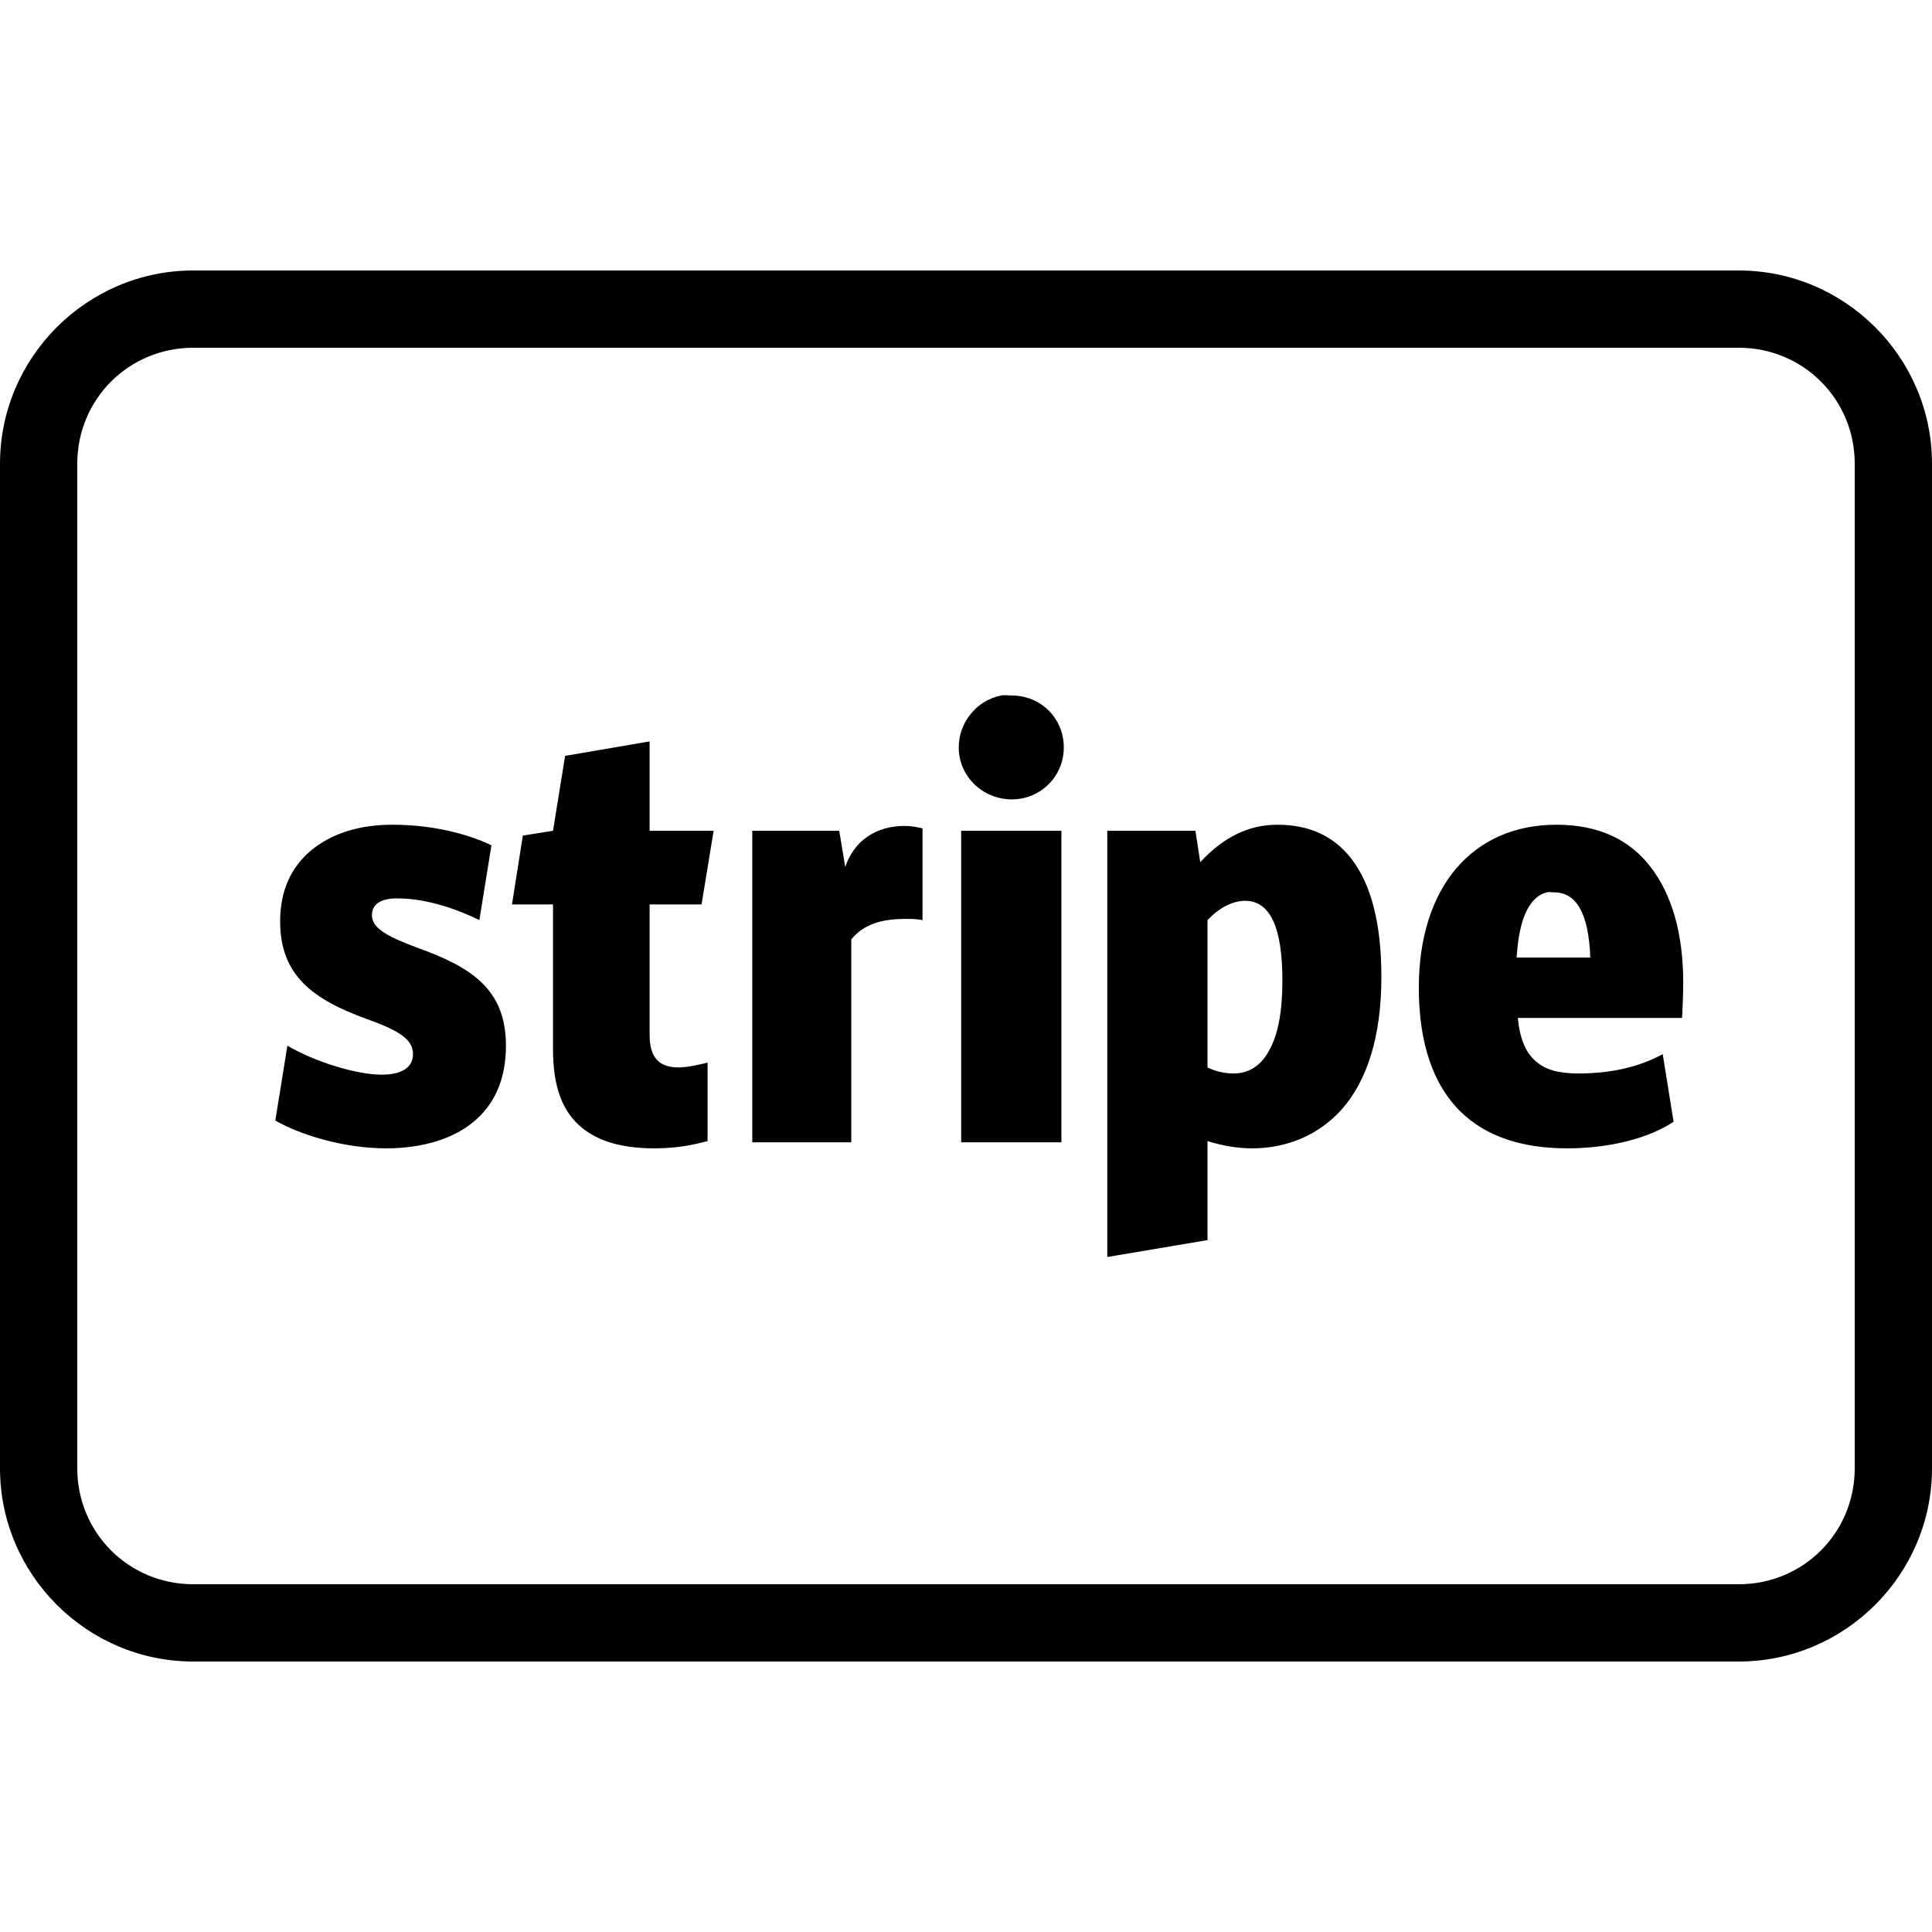
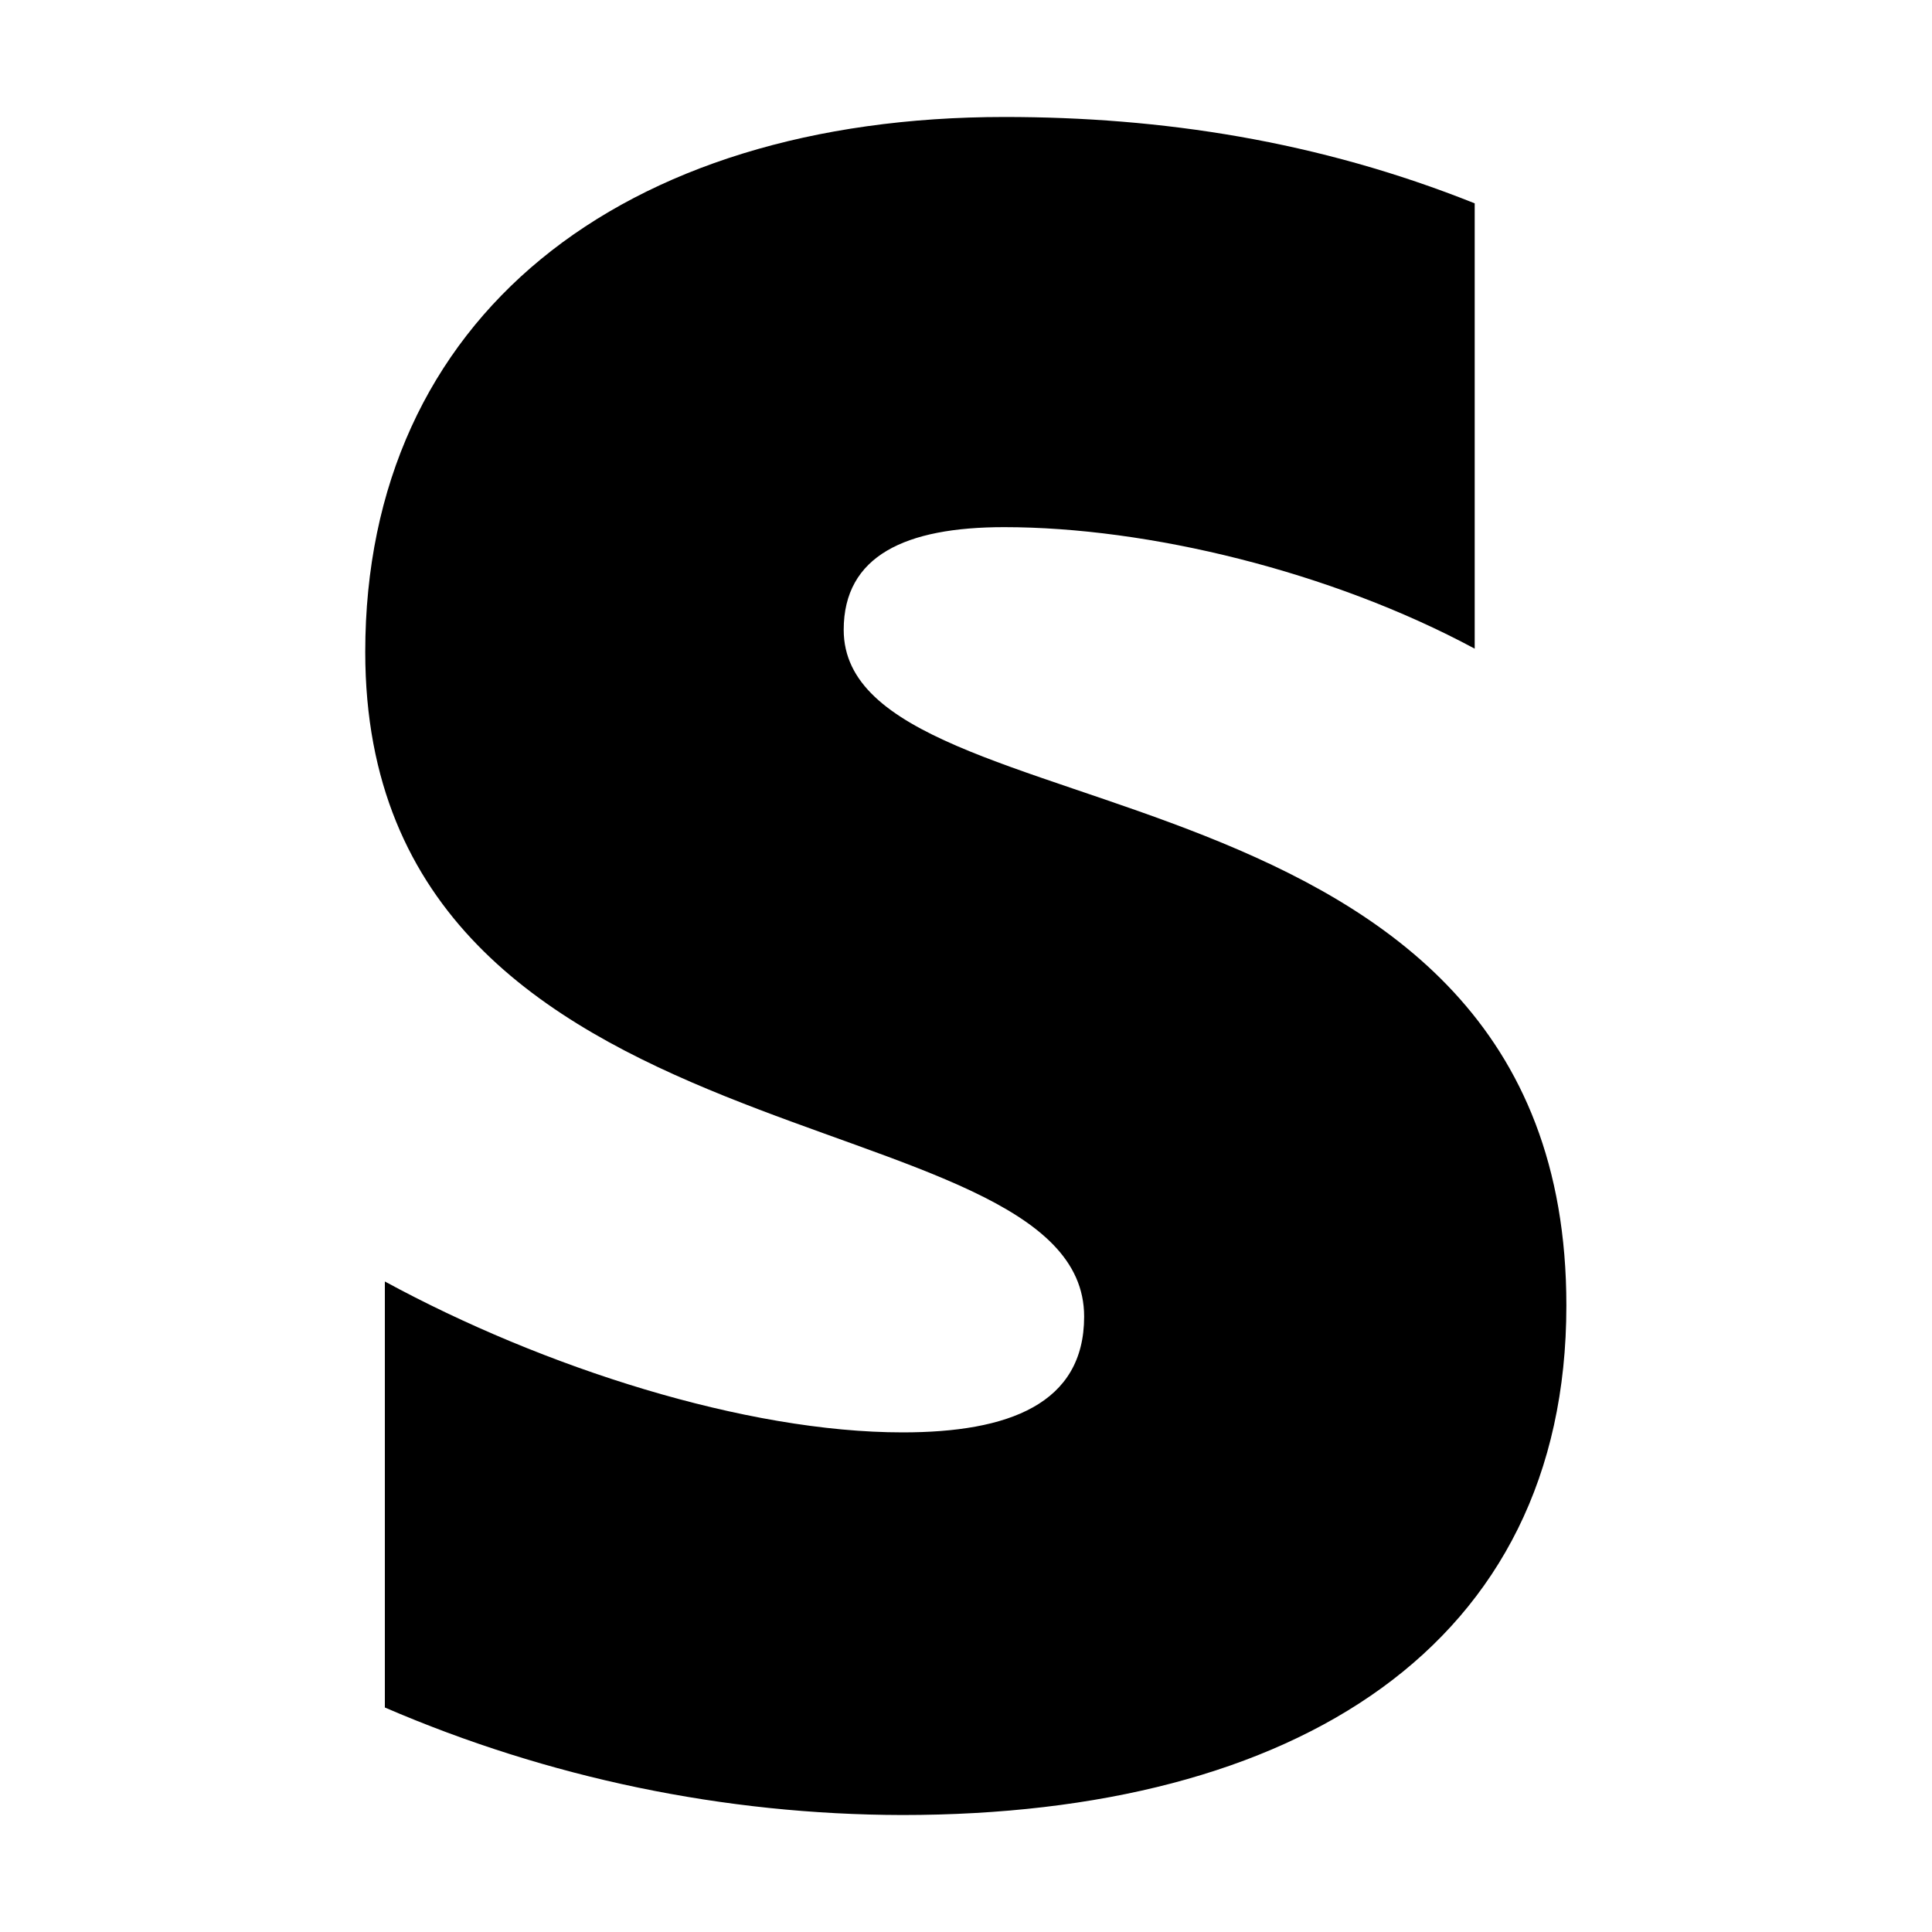
- <svg xmlns="http://www.w3.org/2000/svg" fill="#000000" viewBox="0 0 50 50" width="50px" height="50px">
-   <path d="M 5 7 C 2.25 7 0 9.25 0 12 L 0 38 C 0 40.75 2.25 43 5 43 L 45 43 C 47.75 43 50 40.75 50 38 L 50 12 C 50 9.25 47.75 7 45 7 Z M 5 9 L 45 9 C 46.668 9 48 10.332 48 12 L 48 38 C 48 39.668 46.668 41 45 41 L 5 41 C 3.332 41 2 39.668 2 38 L 2 12 C 2 10.332 3.332 9 5 9 Z M 25.906 18 C 25.285 18.125 24.812 18.684 24.812 19.344 C 24.812 20.09 25.43 20.688 26.188 20.688 C 26.934 20.688 27.531 20.09 27.531 19.344 C 27.531 18.586 26.934 18 26.188 18 C 26.094 18 25.996 17.98 25.906 18 Z M 16.812 19.188 L 14.625 19.562 L 14.312 21.5 L 13.531 21.625 L 13.25 23.406 L 14.312 23.406 L 14.312 27.156 C 14.312 28.129 14.555 28.773 15.062 29.188 C 15.488 29.531 16.078 29.719 16.938 29.719 C 17.602 29.719 18.031 29.602 18.312 29.531 L 18.312 27.5 C 18.156 27.539 17.801 27.625 17.562 27.625 C 17.055 27.625 16.812 27.371 16.812 26.781 L 16.812 23.406 L 18.156 23.406 L 18.469 21.5 L 16.812 21.5 Z M 10.156 21.344 C 9.285 21.344 8.582 21.574 8.062 22 C 7.523 22.445 7.25 23.066 7.25 23.844 C 7.25 25.25 8.102 25.867 9.5 26.375 C 10.402 26.695 10.688 26.93 10.688 27.281 C 10.688 27.625 10.402 27.812 9.875 27.812 C 9.223 27.812 8.141 27.477 7.438 27.062 L 7.125 29 C 7.727 29.344 8.84 29.719 10 29.719 C 10.922 29.719 11.703 29.477 12.219 29.062 C 12.797 28.605 13.094 27.93 13.094 27.062 C 13.094 25.625 12.23 25.039 10.812 24.531 C 10.055 24.25 9.625 24.031 9.625 23.688 C 9.625 23.398 9.855 23.25 10.281 23.25 C 11.059 23.25 11.859 23.543 12.406 23.812 L 12.719 21.875 C 12.285 21.668 11.387 21.344 10.156 21.344 Z M 33.062 21.344 C 32.316 21.344 31.672 21.66 31.062 22.312 L 30.938 21.5 L 28.656 21.5 L 28.656 32.531 L 31.25 32.094 L 31.25 29.531 C 31.645 29.656 32.043 29.719 32.406 29.719 C 33.047 29.719 33.961 29.535 34.688 28.75 C 35.383 27.992 35.75 26.824 35.75 25.281 C 35.75 23.914 35.488 22.883 34.969 22.219 C 34.512 21.629 33.871 21.344 33.062 21.344 Z M 40.281 21.344 C 38.098 21.344 36.719 22.973 36.719 25.562 C 36.719 27.012 37.098 28.09 37.812 28.781 C 38.453 29.402 39.371 29.719 40.562 29.719 C 41.66 29.719 42.672 29.457 43.312 29.031 L 43.031 27.281 C 42.398 27.625 41.672 27.781 40.844 27.781 C 40.348 27.781 39.996 27.688 39.75 27.469 C 39.48 27.242 39.332 26.871 39.281 26.344 L 43.531 26.344 C 43.543 26.219 43.562 25.625 43.562 25.438 C 43.562 24.152 43.266 23.152 42.719 22.438 C 42.16 21.711 41.348 21.344 40.281 21.344 Z M 23.406 21.375 C 22.68 21.375 22.102 21.754 21.875 22.438 L 21.719 21.5 L 19.469 21.5 L 19.469 29.562 L 22.031 29.562 L 22.031 24.312 C 22.352 23.918 22.816 23.781 23.438 23.781 C 23.574 23.781 23.699 23.781 23.875 23.812 L 23.875 21.438 C 23.699 21.398 23.562 21.375 23.406 21.375 Z M 24.875 21.5 L 24.875 29.562 L 27.469 29.562 L 27.469 21.5 Z M 40.031 23.094 C 40.098 23.078 40.145 23.094 40.219 23.094 C 40.797 23.094 41.117 23.641 41.156 24.781 L 39.25 24.781 C 39.312 23.777 39.574 23.211 40.031 23.094 Z M 32.219 23.312 C 32.871 23.312 33.188 23.996 33.188 25.375 C 33.188 26.16 33.082 26.773 32.844 27.188 C 32.637 27.582 32.309 27.781 31.938 27.781 C 31.68 27.781 31.457 27.727 31.25 27.625 L 31.25 23.812 C 31.684 23.355 32.074 23.312 32.219 23.312 Z" />
+ <svg xmlns="http://www.w3.org/2000/svg" width="20px" height="20px" viewBox="0 0 20 20" version="1.1">
+   <path style=" stroke:none;fill-rule:nonzero;fill:rgb(0%,0%,0%);fill-opacity:1;" d="M 8.734 6.52 C 8.734 5.754 9.371 5.457 10.395 5.457 C 11.883 5.457 13.777 5.914 15.266 6.715 L 15.266 2.105 C 13.645 1.457 12.023 1.211 10.398 1.211 C 6.43 1.211 3.781 3.285 3.781 6.75 C 3.781 12.172 11.223 11.293 11.223 13.629 C 11.223 14.535 10.438 14.828 9.344 14.828 C 7.723 14.828 5.629 14.16 3.984 13.266 L 3.984 17.676 C 5.676 18.406 7.496 18.785 9.34 18.789 C 13.41 18.789 16.215 17.039 16.215 13.516 C 16.219 7.676 8.734 8.723 8.734 6.52 Z M 8.734 6.52 " />
</svg>
